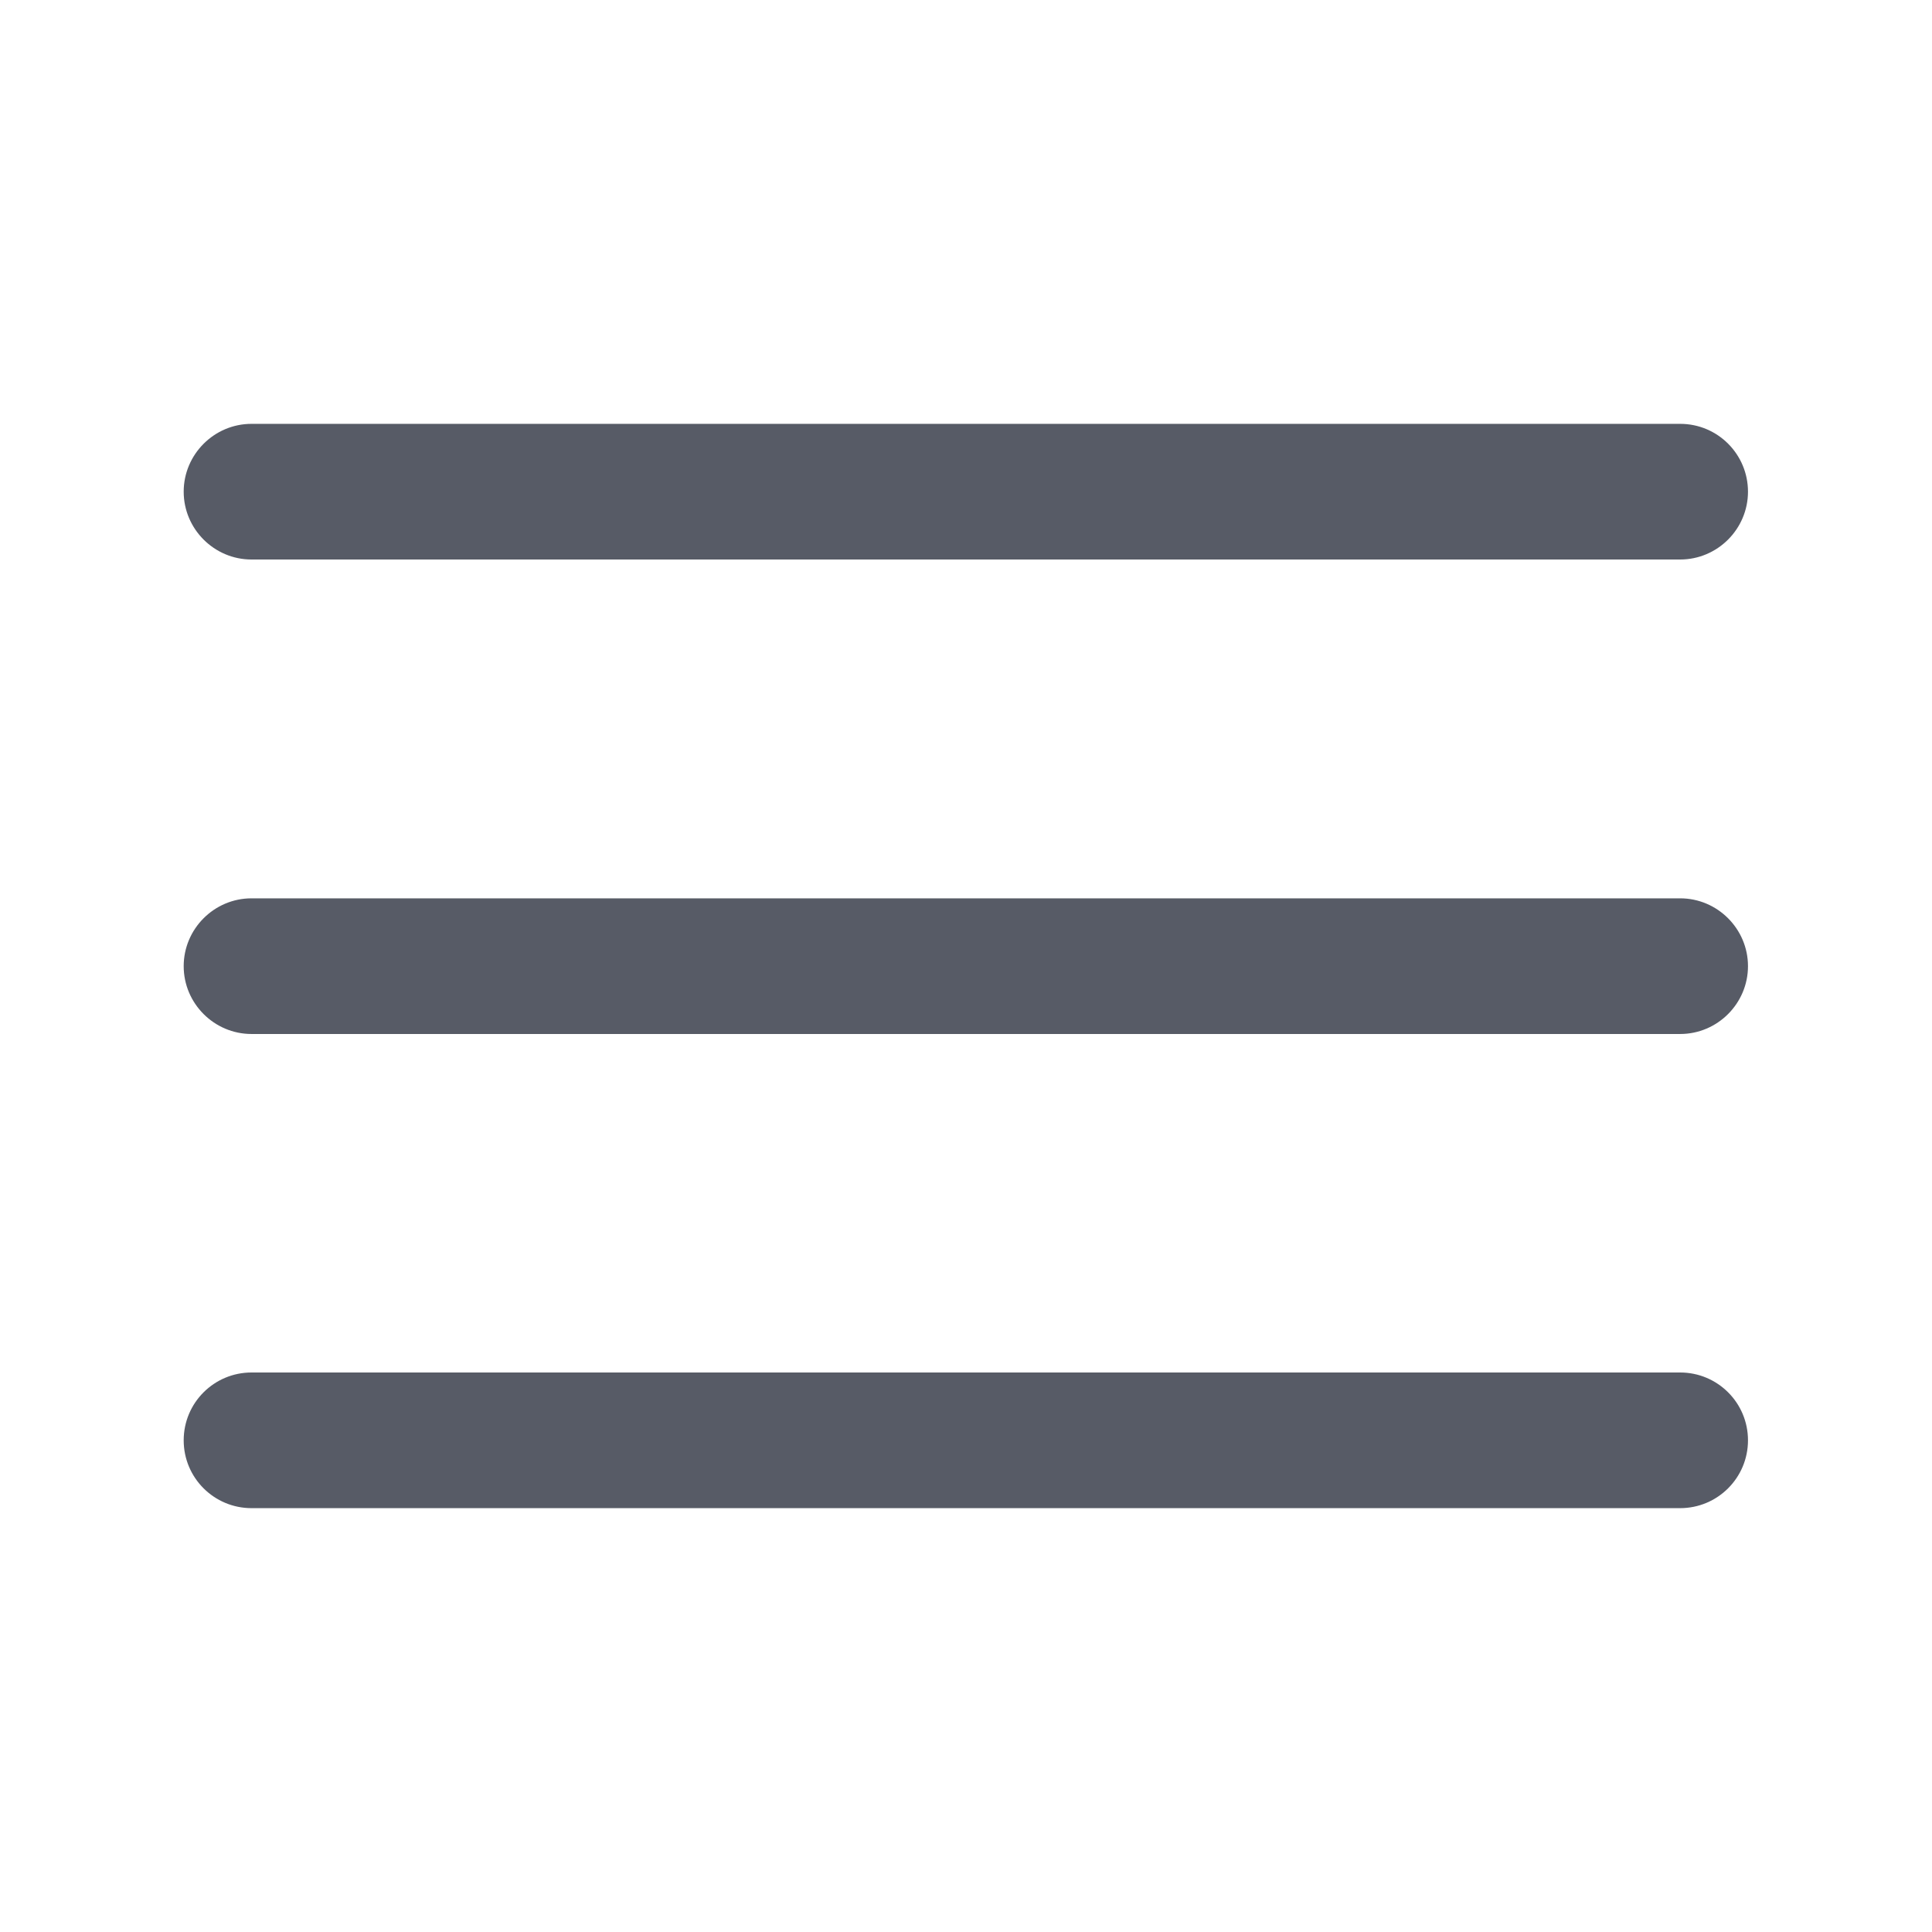
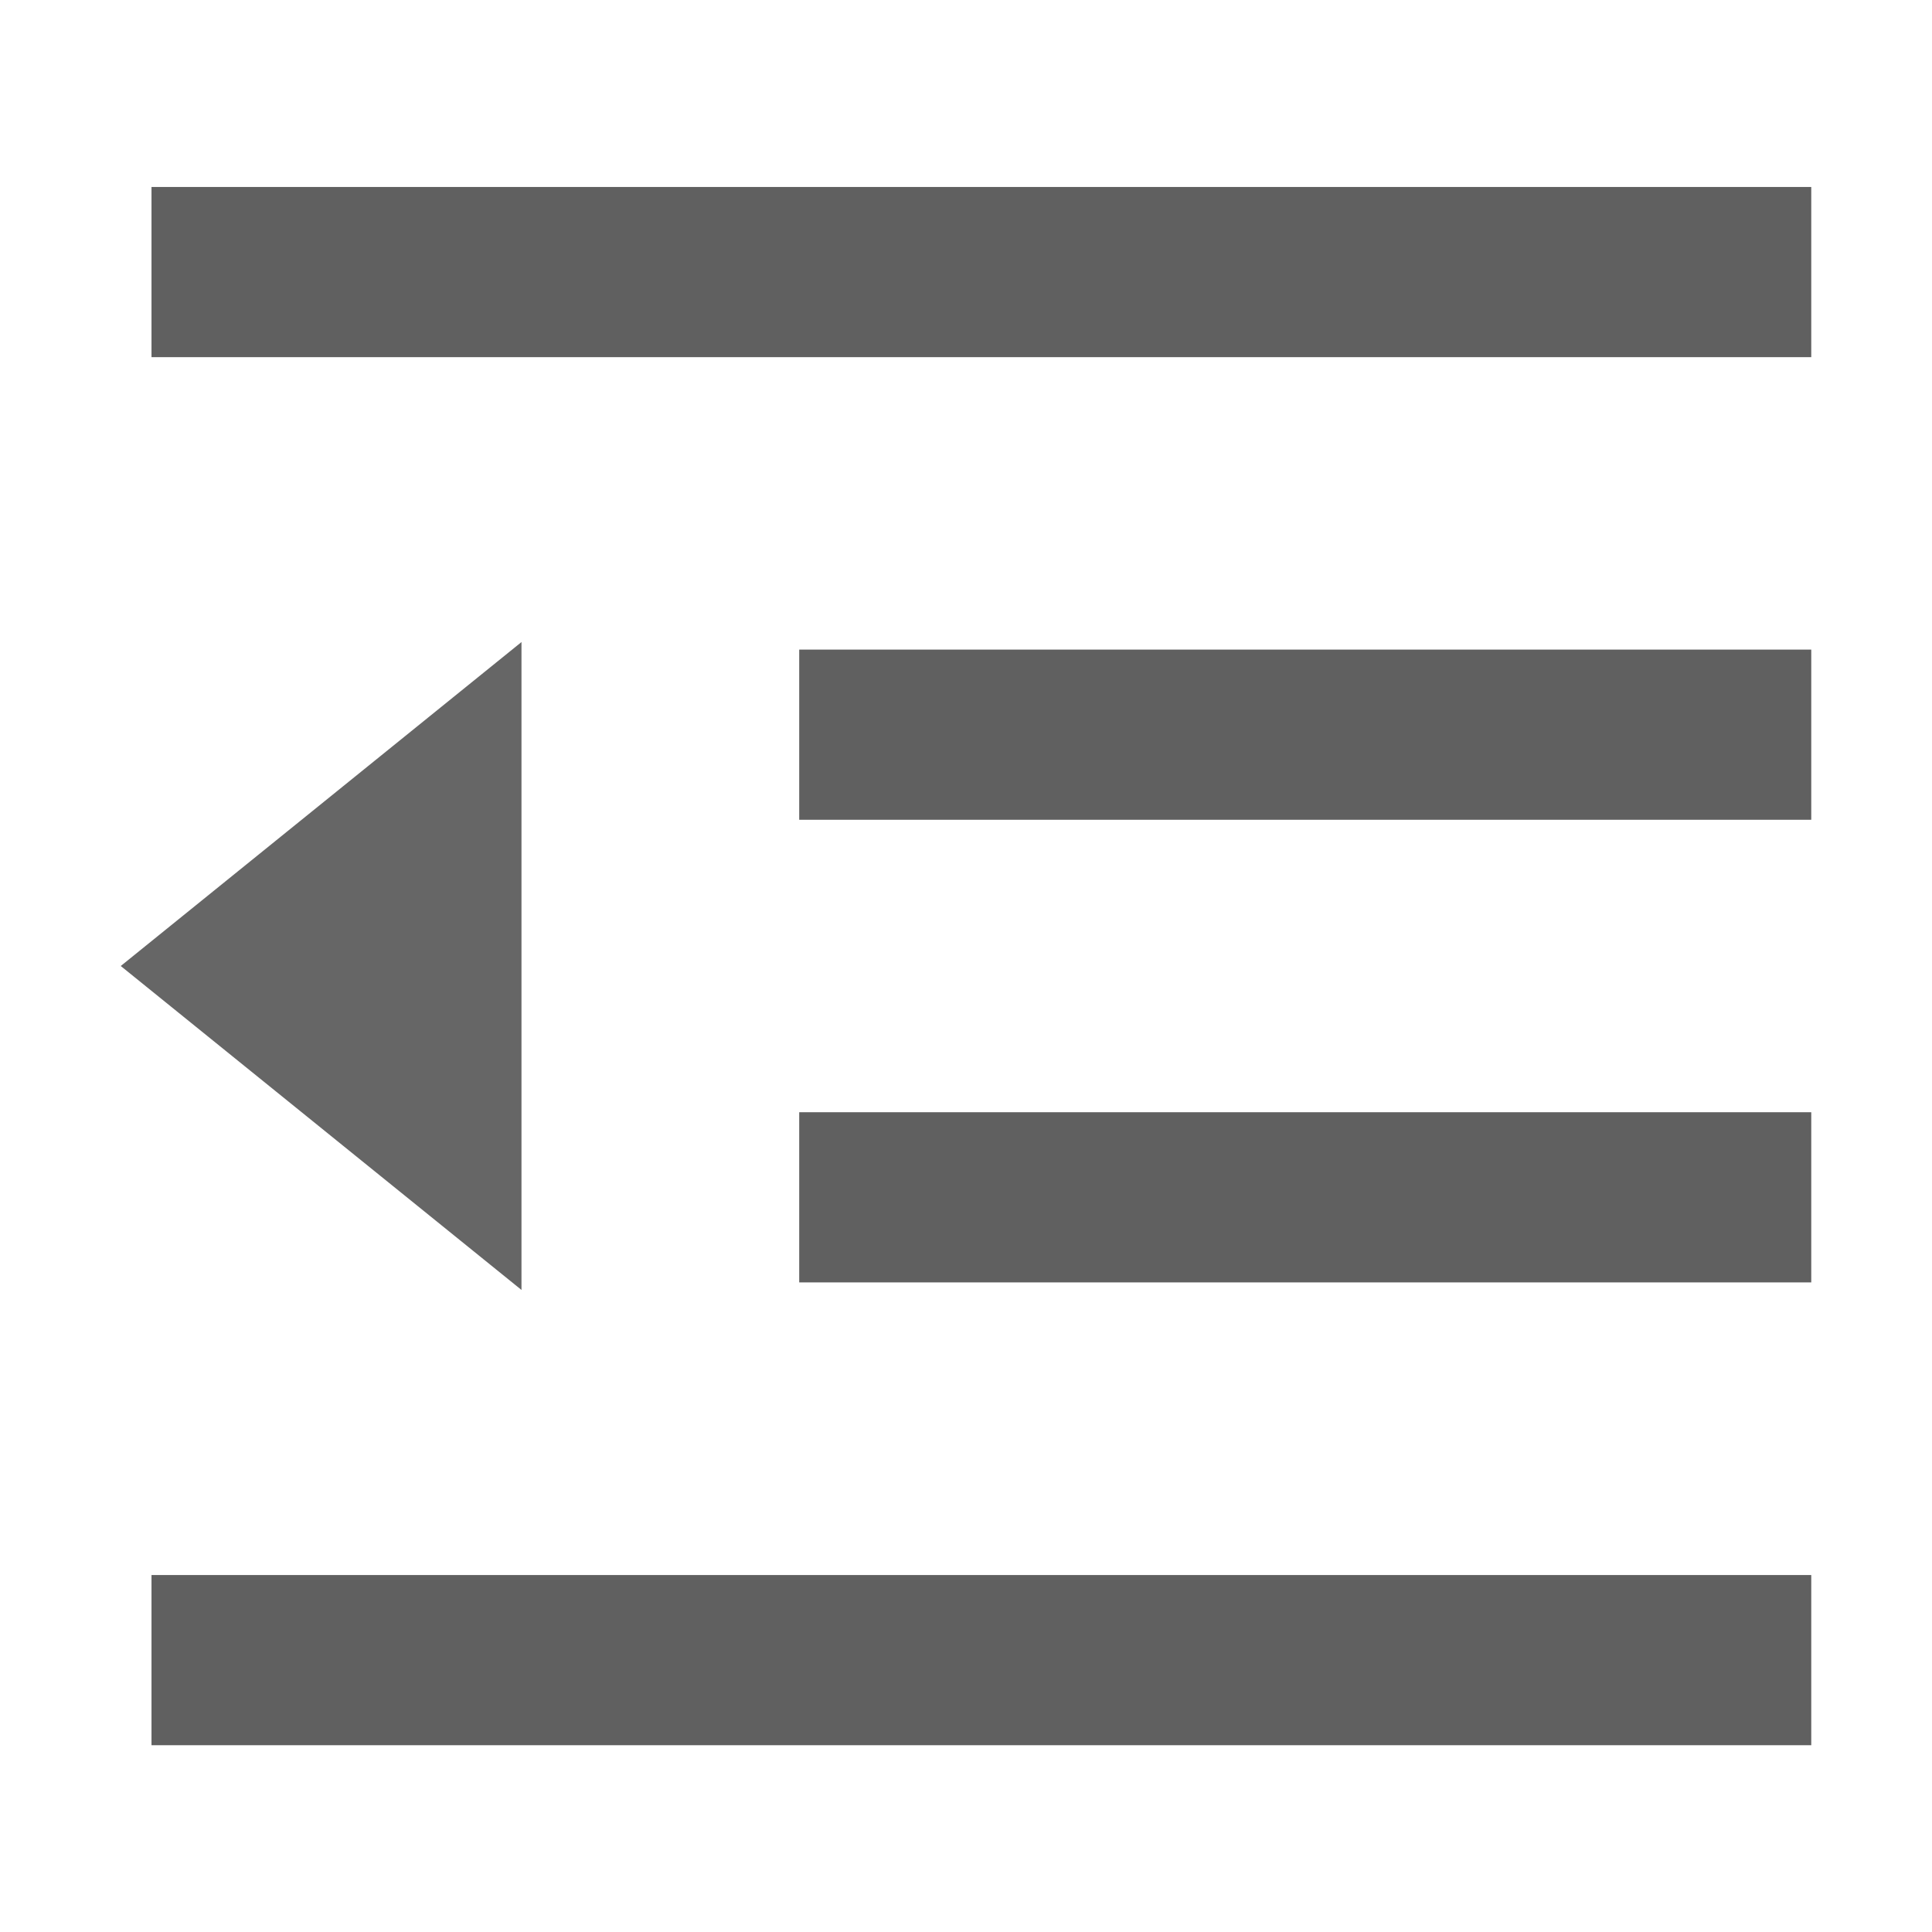
- <svg xmlns="http://www.w3.org/2000/svg" t="1683273630324" class="icon" viewBox="0 0 1024 1024" version="1.1" p-id="30832" width="48" height="48">
-   <path d="M133.311 296.552l757.206 0c19.782 0 35.951-16.169 35.951-35.951 0-19.782-15.997-35.951-35.951-35.951L133.311 224.65c-19.782 0-35.951 16.169-35.951 35.951C97.36 280.383 113.529 296.552 133.311 296.552z" fill="#575B66" p-id="30833" />
-   <path d="M890.517 476.135 133.311 476.135c-19.782 0-35.951 16.169-35.951 35.951 0 19.782 16.169 35.951 35.951 35.951l757.206 0c19.782 0 35.951-16.169 35.951-35.951C926.468 492.304 910.299 476.135 890.517 476.135z" fill="#575B66" p-id="30834" />
-   <path d="M890.517 727.448 133.311 727.448c-19.782 0-35.951 15.997-35.951 35.951s16.169 35.951 35.951 35.951l757.206 0c19.782 0 35.951-15.997 35.951-35.951S910.299 727.448 890.517 727.448z" fill="#575B66" p-id="30835" />
+ <svg xmlns="http://www.w3.org/2000/svg" t="1690869750871" class="icon" viewBox="0 0 1024 1024" version="1.1" p-id="3154" width="48" height="48">
+   <path d="M80.3 144.2H960" fill="#666666" p-id="3155" />
+   <path d="M80.3 99.1H960v90.2H80.3z" fill="#606060" p-id="3156" />
+   <path d="M423.6 389.4H960" fill="#666666" p-id="3157" />
+   <path d="M423.6 344.3H960v90.2H423.6z" fill="#606060" p-id="3158" />
+   <path d="M423.6 634.6H960" fill="#666666" p-id="3159" />
+   <path d="M423.6 589.5H960v90.2H423.6z" fill="#606060" p-id="3160" />
+   <path d="M80.3 879.8H960" fill="#666666" p-id="3161" />
+   <path d="M80.3 834.8H960V925H80.3z" fill="#606060" p-id="3162" />
+   <path d="M64 512l212.4 171.7V340.3z" fill="#666666" p-id="3163" />
</svg>
